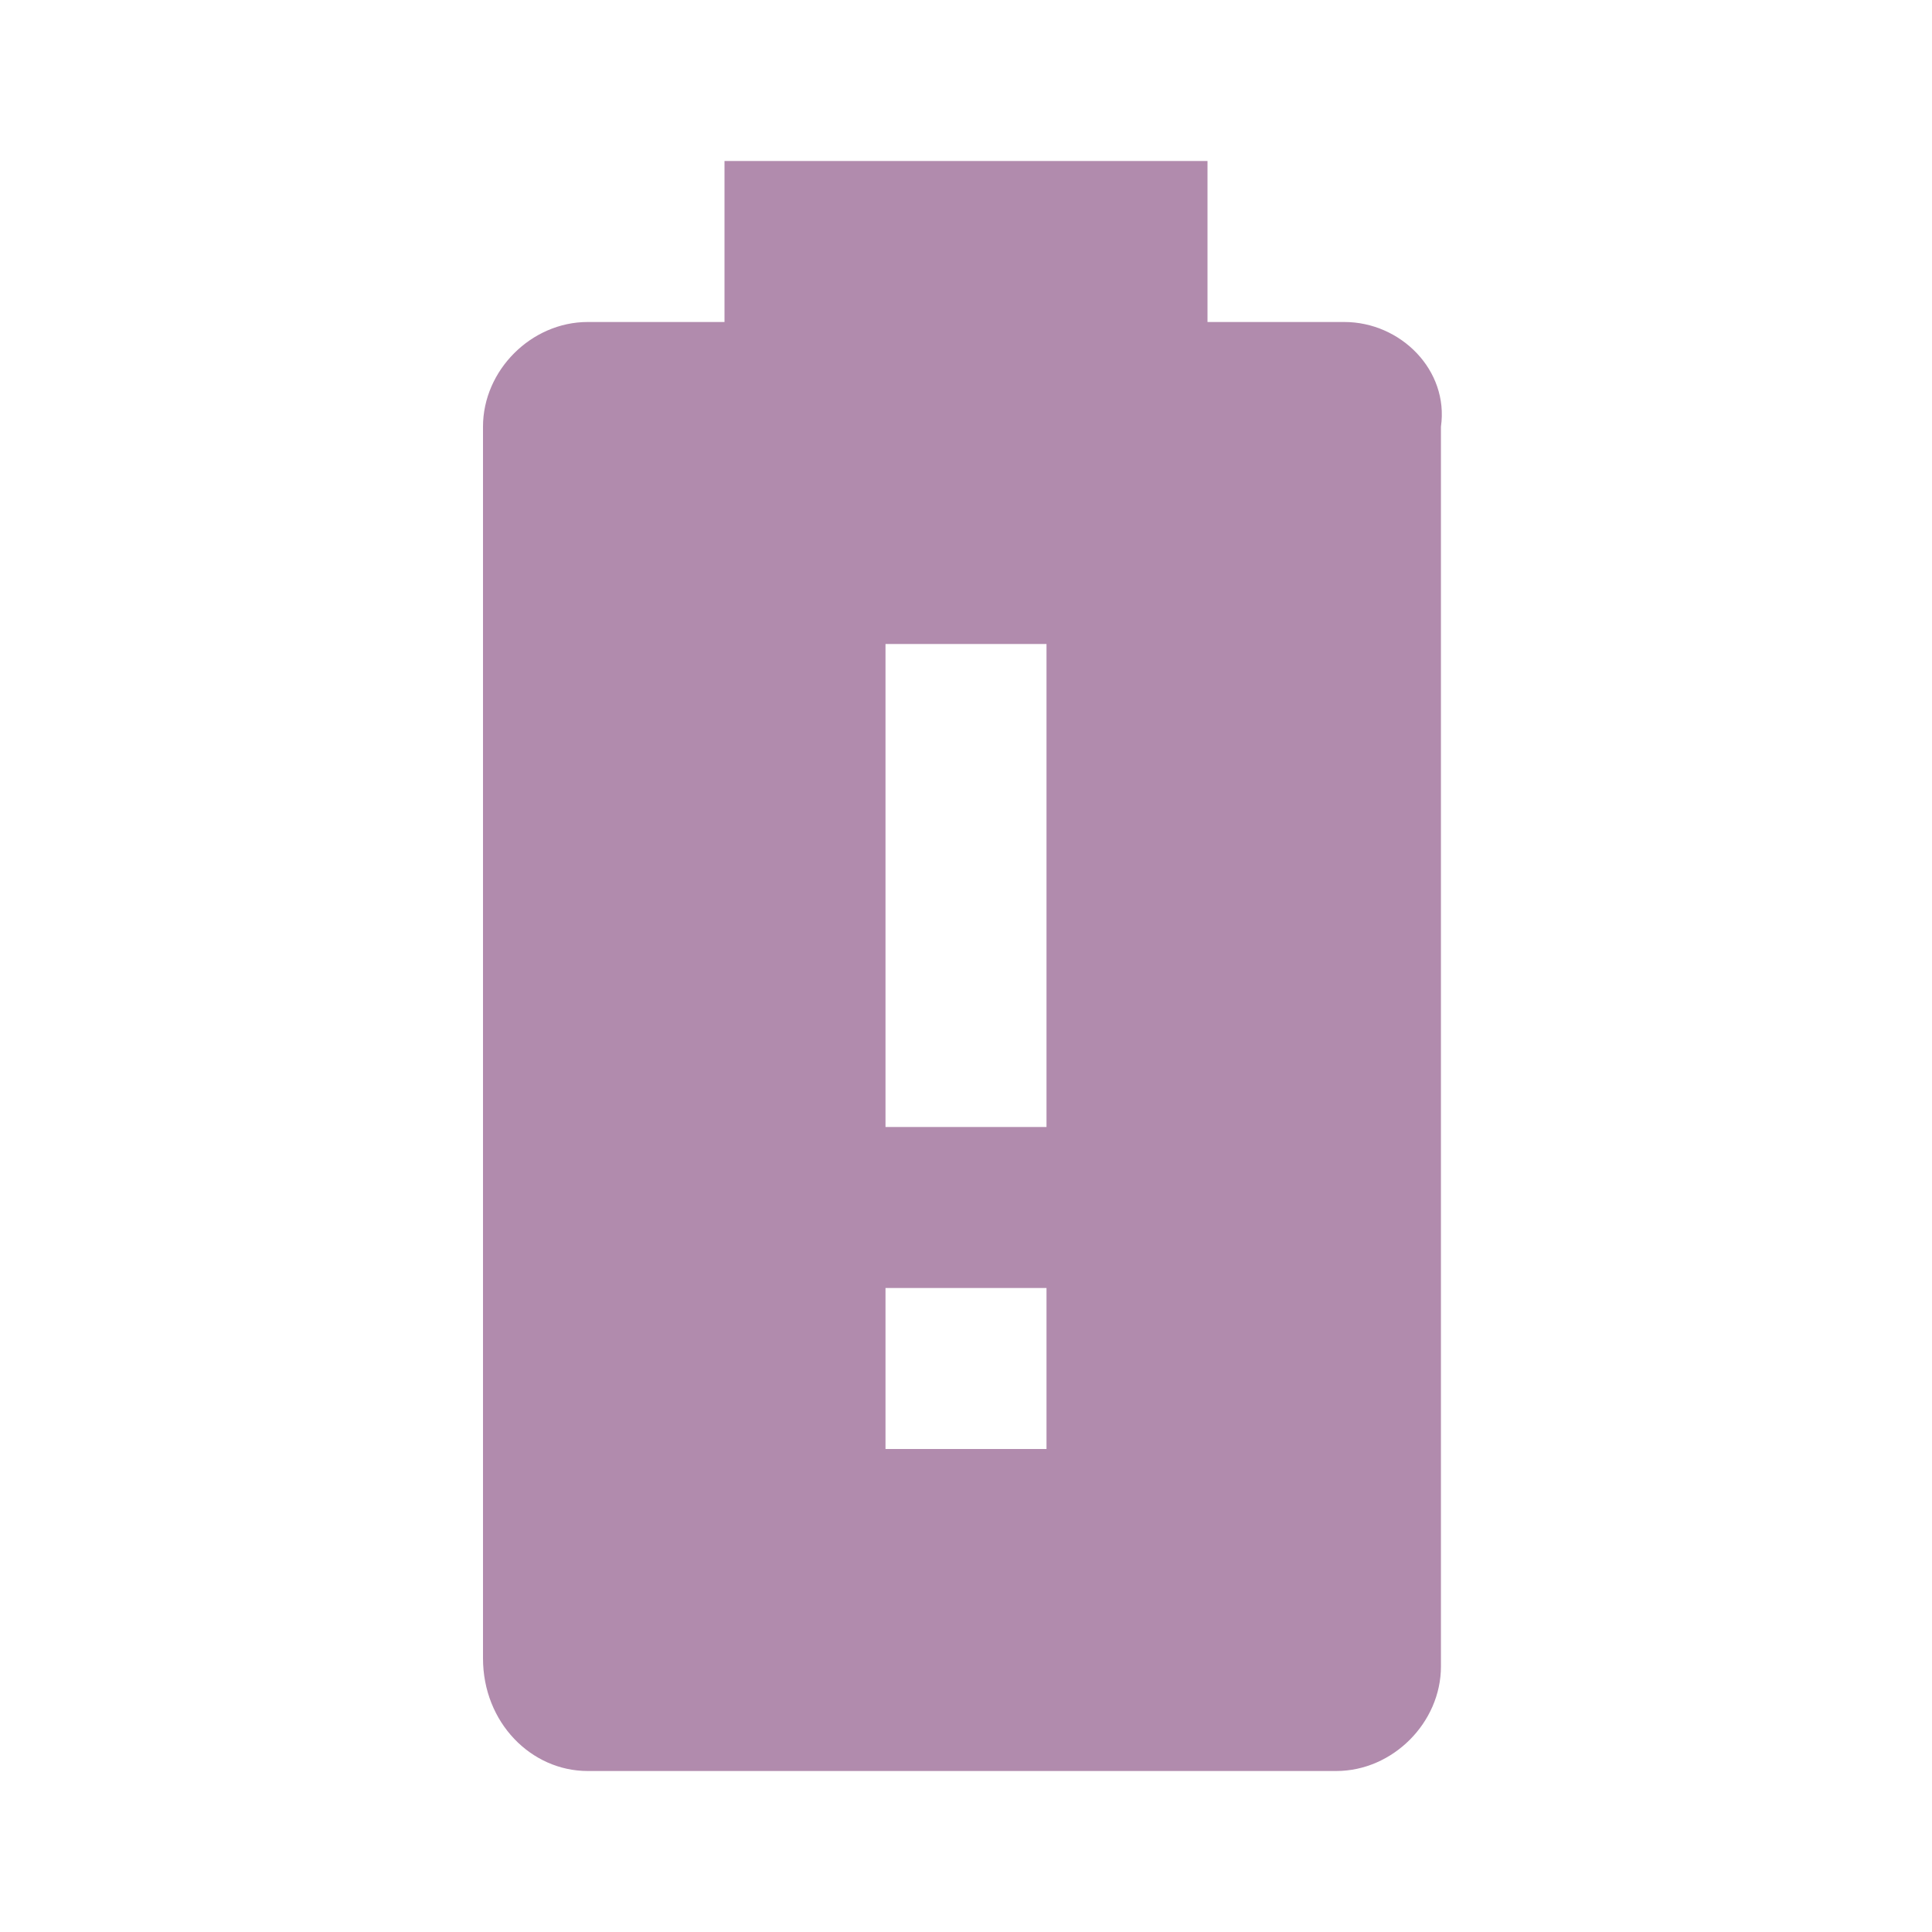
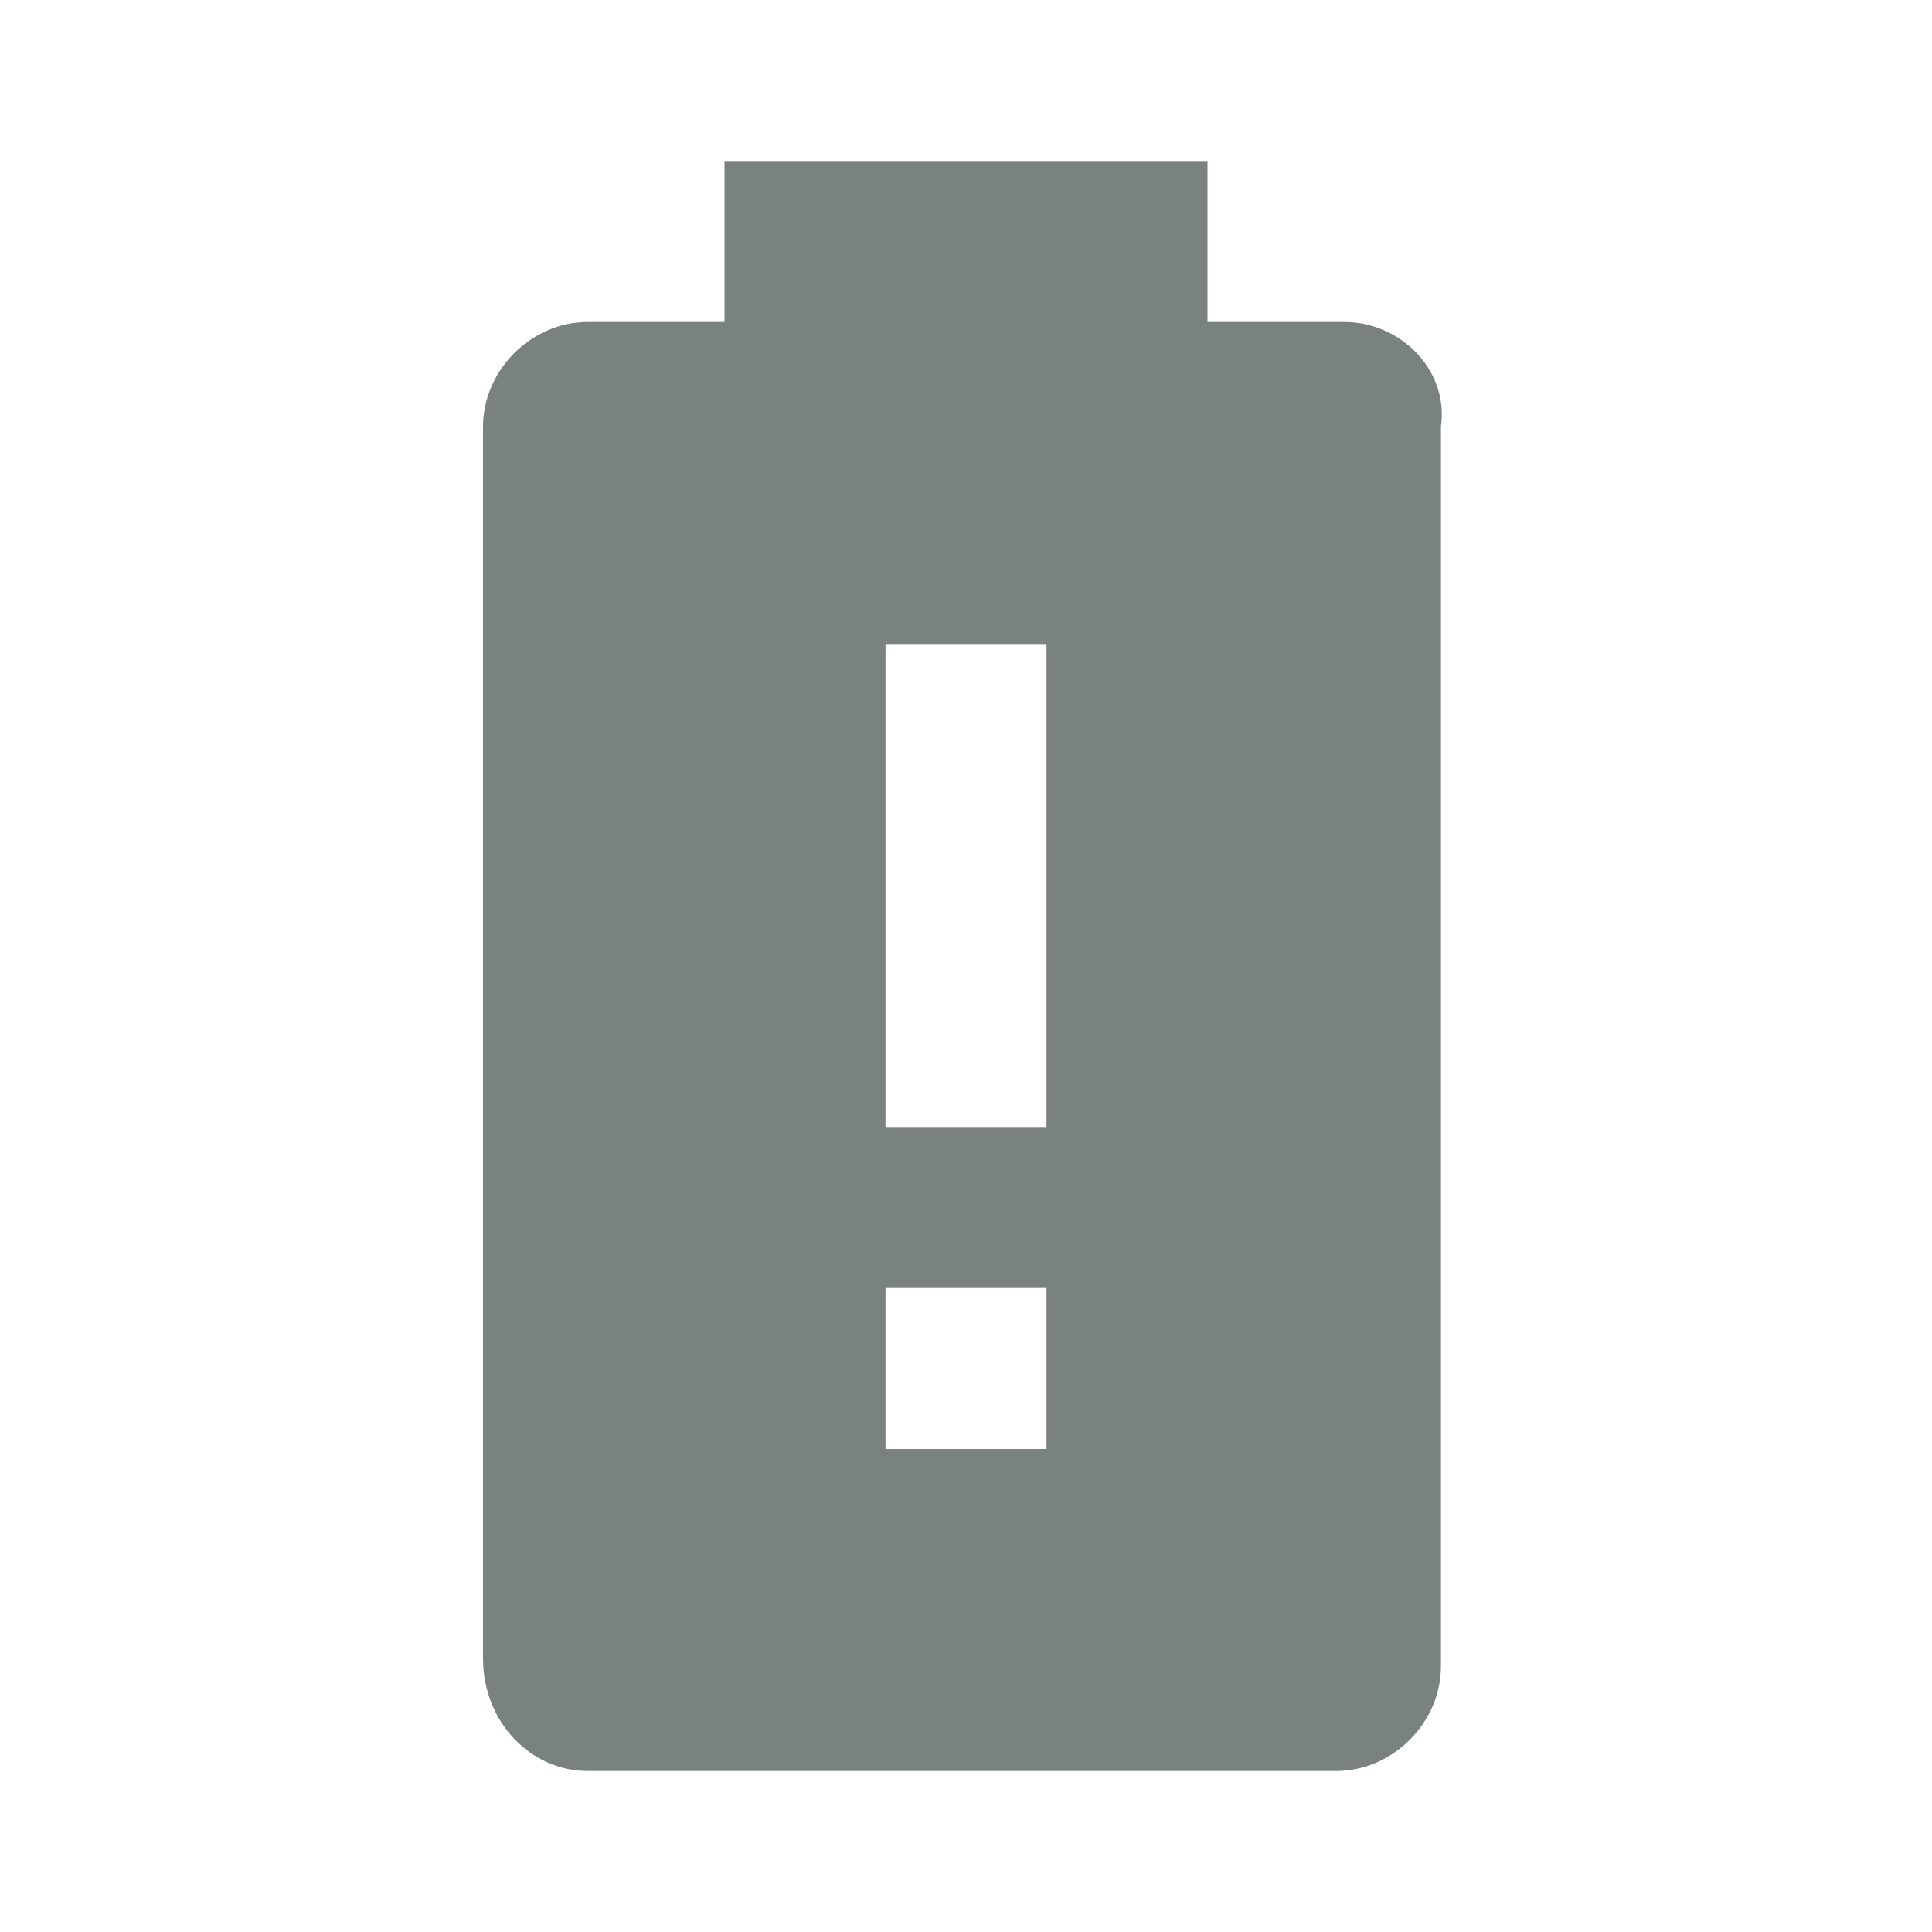
<svg xmlns="http://www.w3.org/2000/svg" viewBox="0 0 24 24">
-   <path d="M13 14H11V8H13M13 18H11V16H13M16.7 4H15V2H9V4H7.3C6.6 4 6 4.6 6 5.3V20.6C6 21.4 6.6 22 7.3 22H16.6C17.3 22 17.9 21.4 17.9 20.7V5.3C18 4.6 17.4 4 16.7 4Z" fill="#B18BAD" />
+   <path d="M13 14H11V8H13M13 18H11V16H13M16.7 4H15V2H9V4H7.3C6.6 4 6 4.6 6 5.3V20.6C6 21.4 6.6 22 7.3 22H16.6C17.3 22 17.9 21.4 17.9 20.7V5.3C18 4.6 17.4 4 16.7 4Z" fill="#7A827F" />
</svg>
